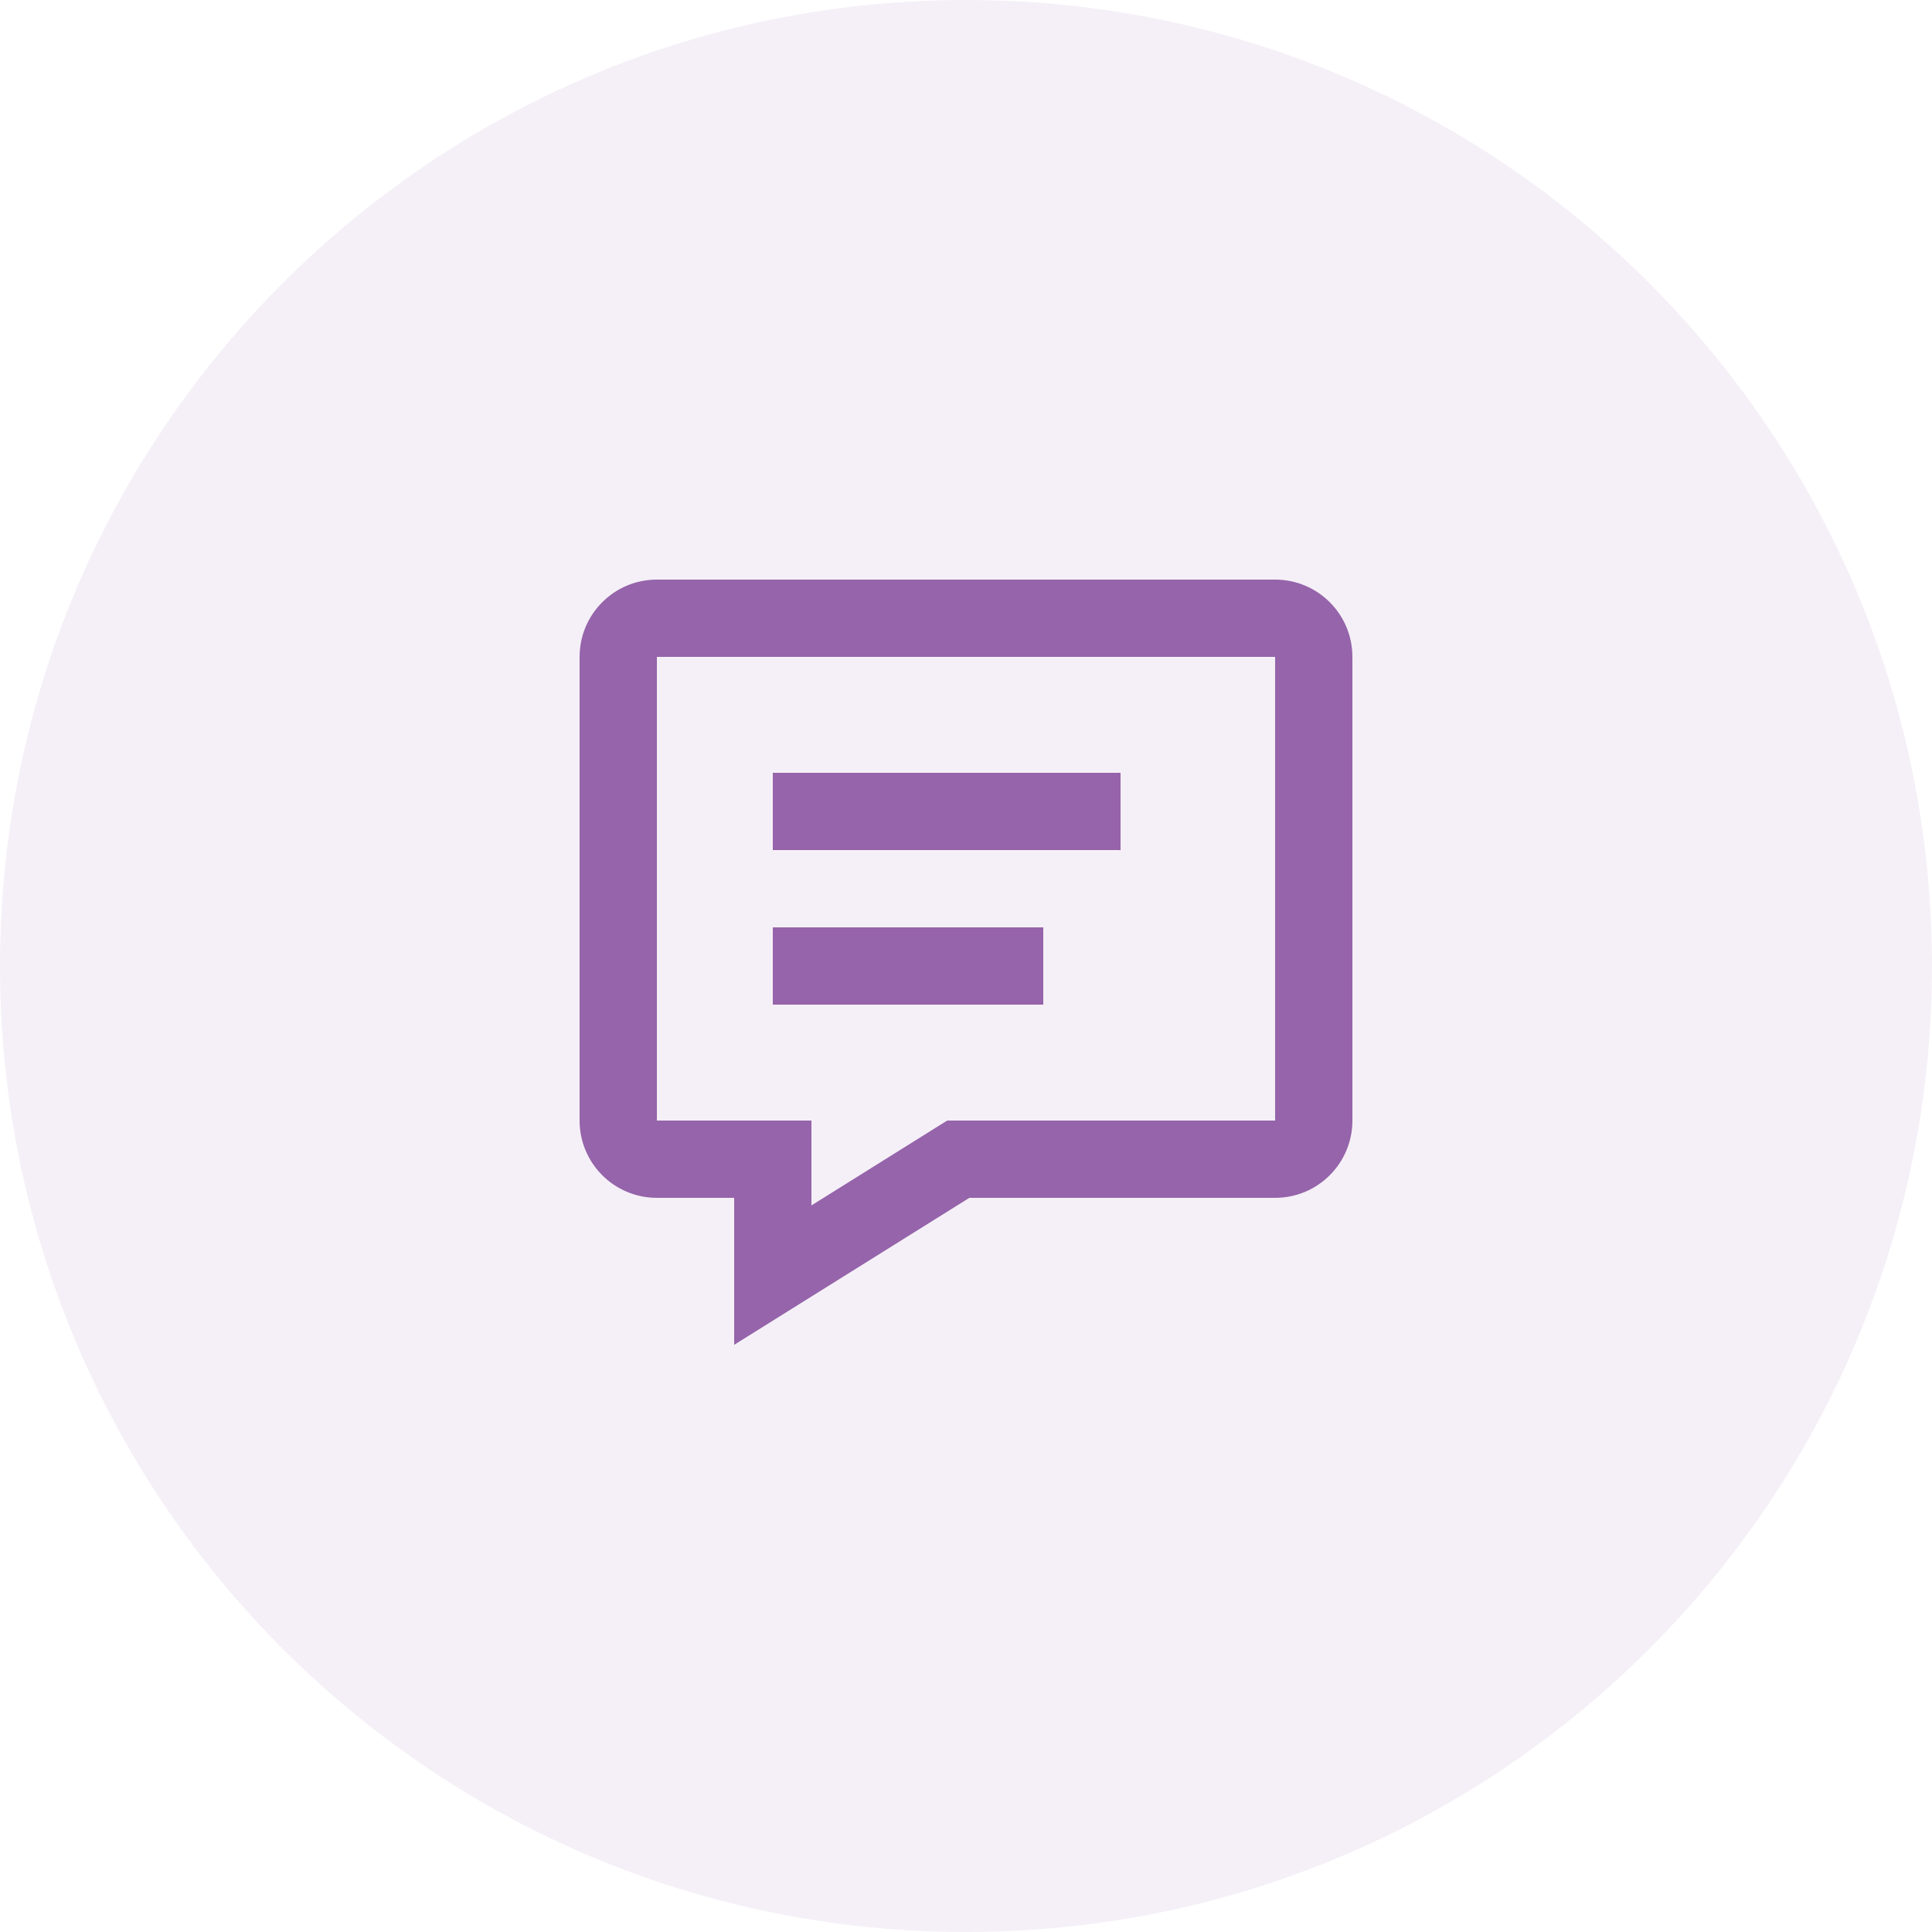
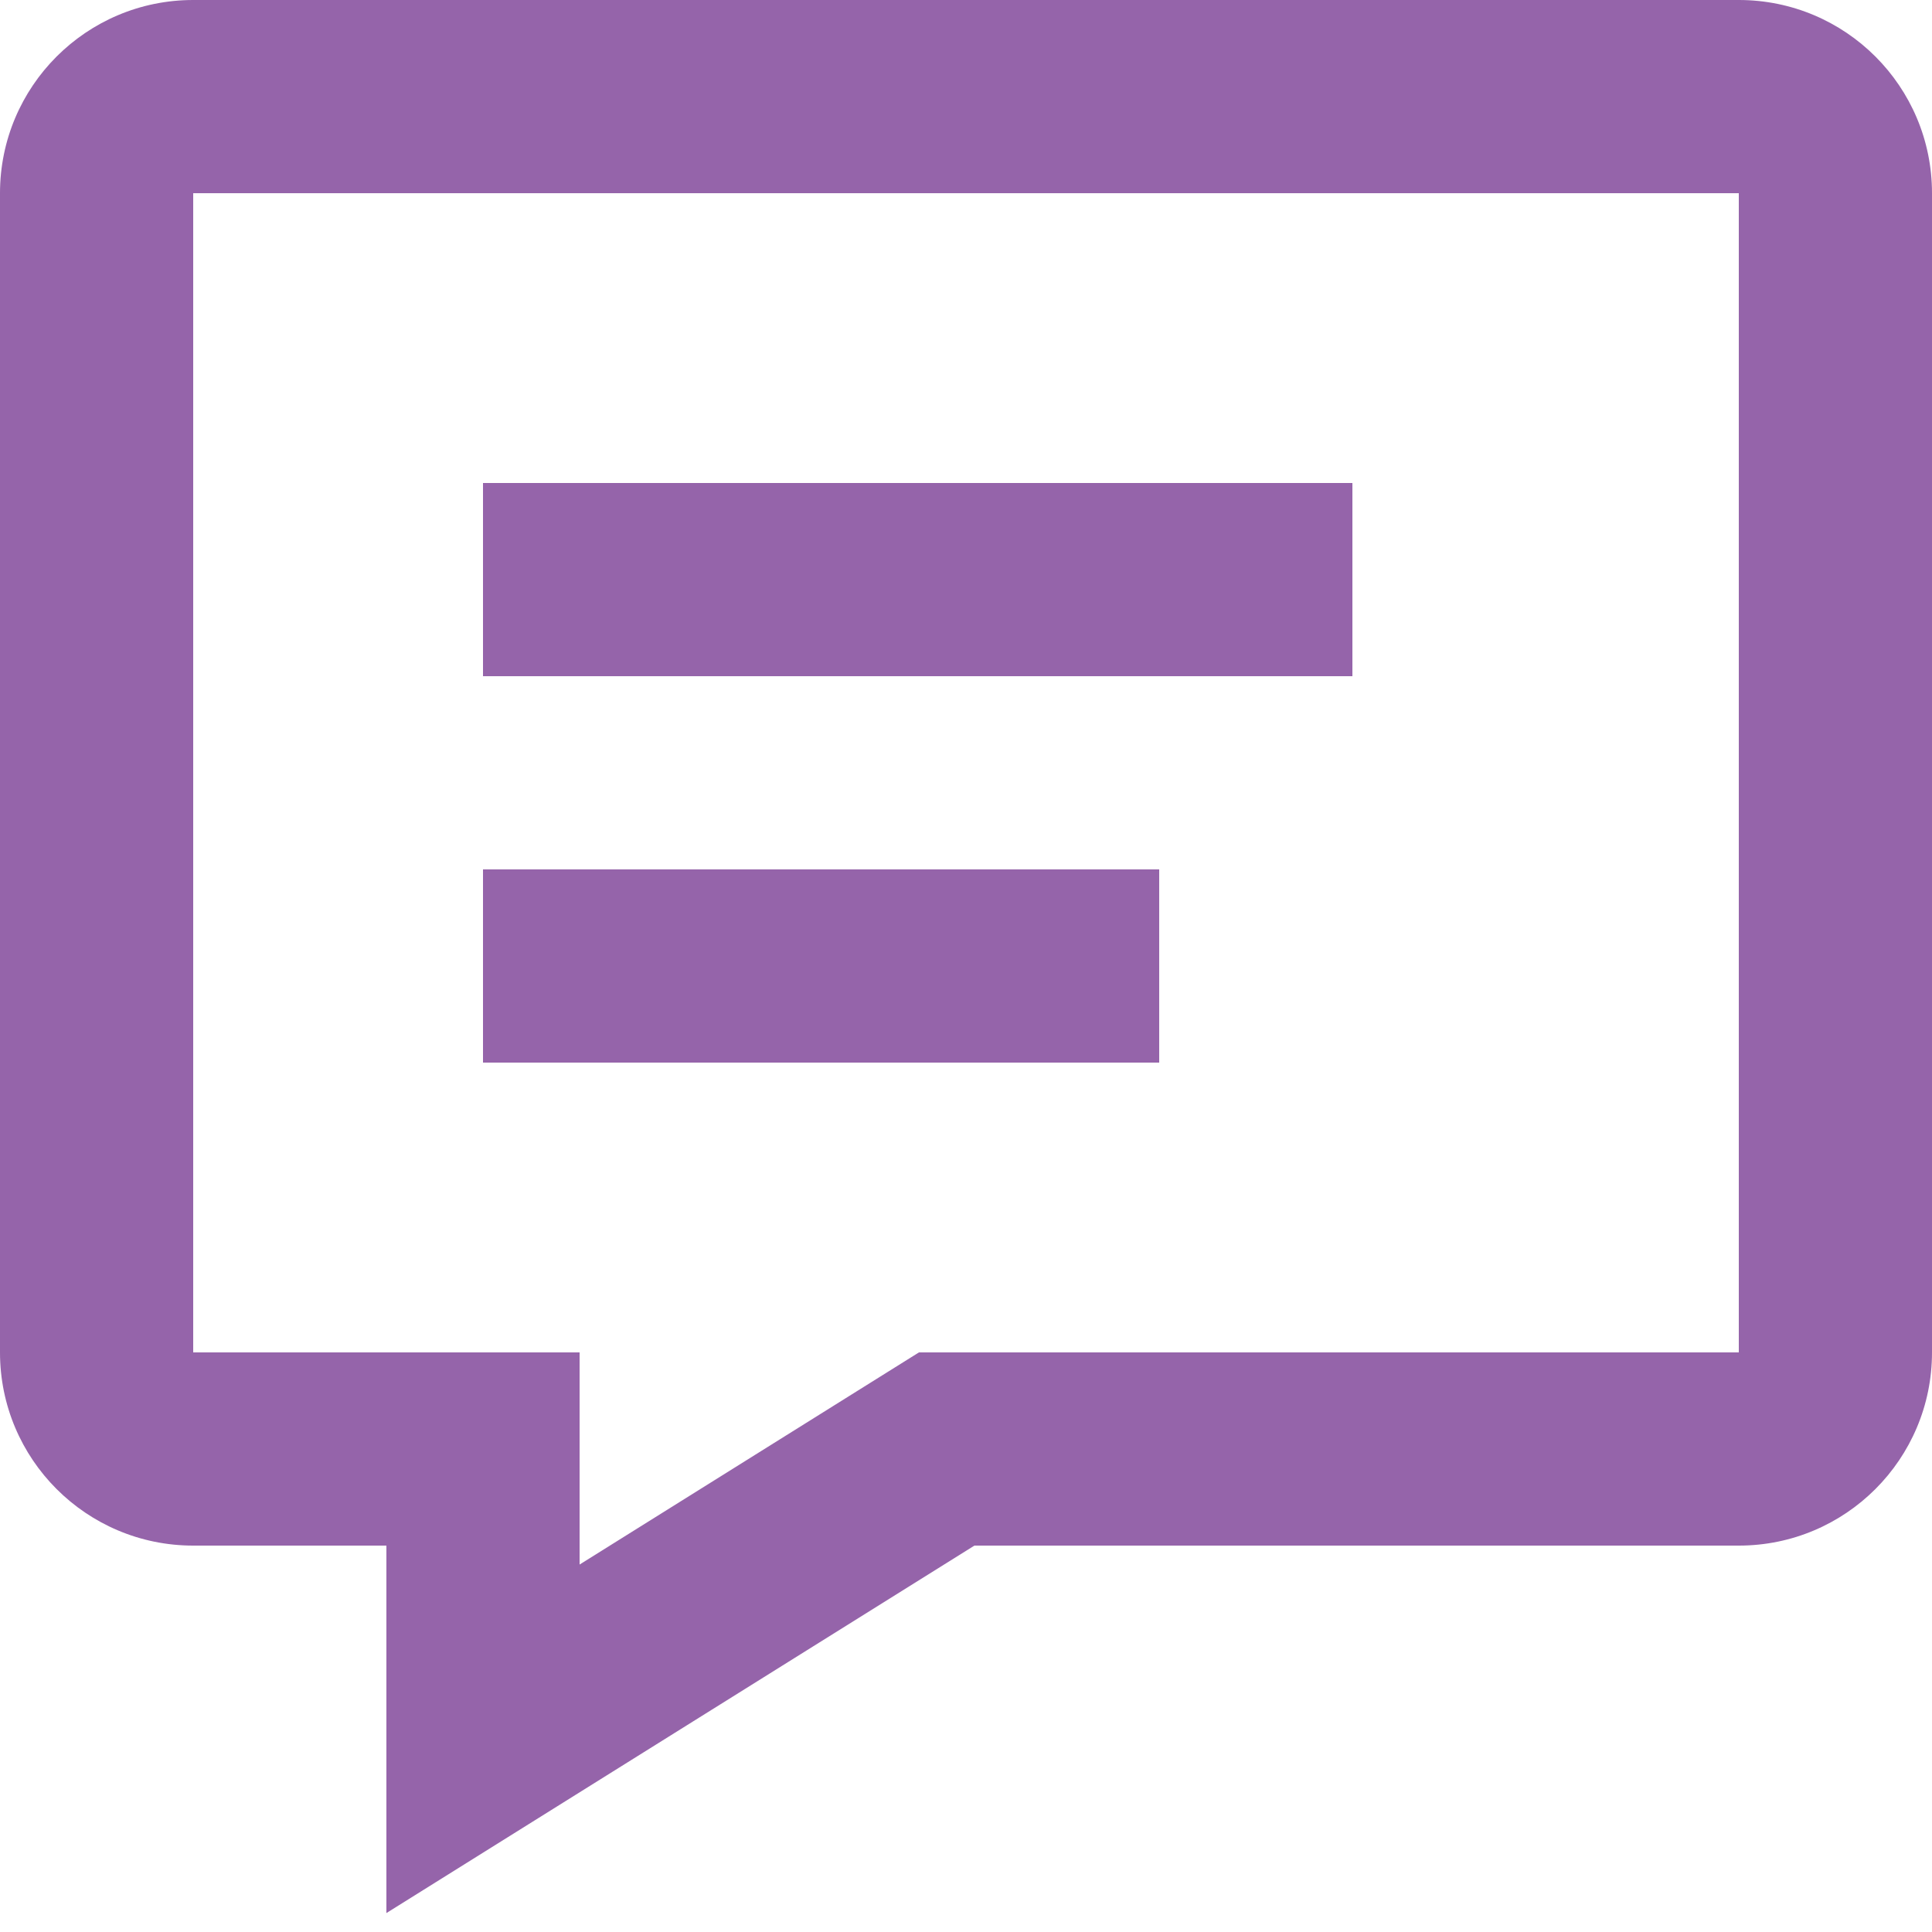
- <svg xmlns="http://www.w3.org/2000/svg" width="50" height="50" viewBox="0 0 50 50" fill="none">
-   <circle opacity="0.1" cx="25" cy="25" r="25" fill="#9564AA" />
-   <path fill-rule="evenodd" clip-rule="evenodd" d="M19 34.804L25.087 31H33C34.105 31 35 30.105 35 29V17C35 15.895 34.105 15 33 15H17C15.895 15 15 15.895 15 17V29C15 30.105 15.895 31 17 31H19V34.804ZM24.513 29L21 31.196V29H17V17H33V29H24.513ZM20 26V24H27V26H20ZM20 20V22H29V20H20Z" fill="#9564AA" />
+ <svg xmlns="http://www.w3.org/2000/svg" width="20" height="20" viewBox="0 0 20 20" fill="none">
+   <path fill-rule="evenodd" clip-rule="evenodd" d="M4 19.804L10.087 16H18C19.105 16 20 15.105 20 14V2C20 0.895 19.105 0 18 0H2C0.895 0 0 0.895 0 2V14C0 15.105 0.895 16 2 16H4V19.804ZM9.513 14L6 16.196V14H2V2H18V14H9.513ZM5 11V9H12V11H5ZM5 5V7H14V5H5Z" fill="#9564AA" />
</svg>
